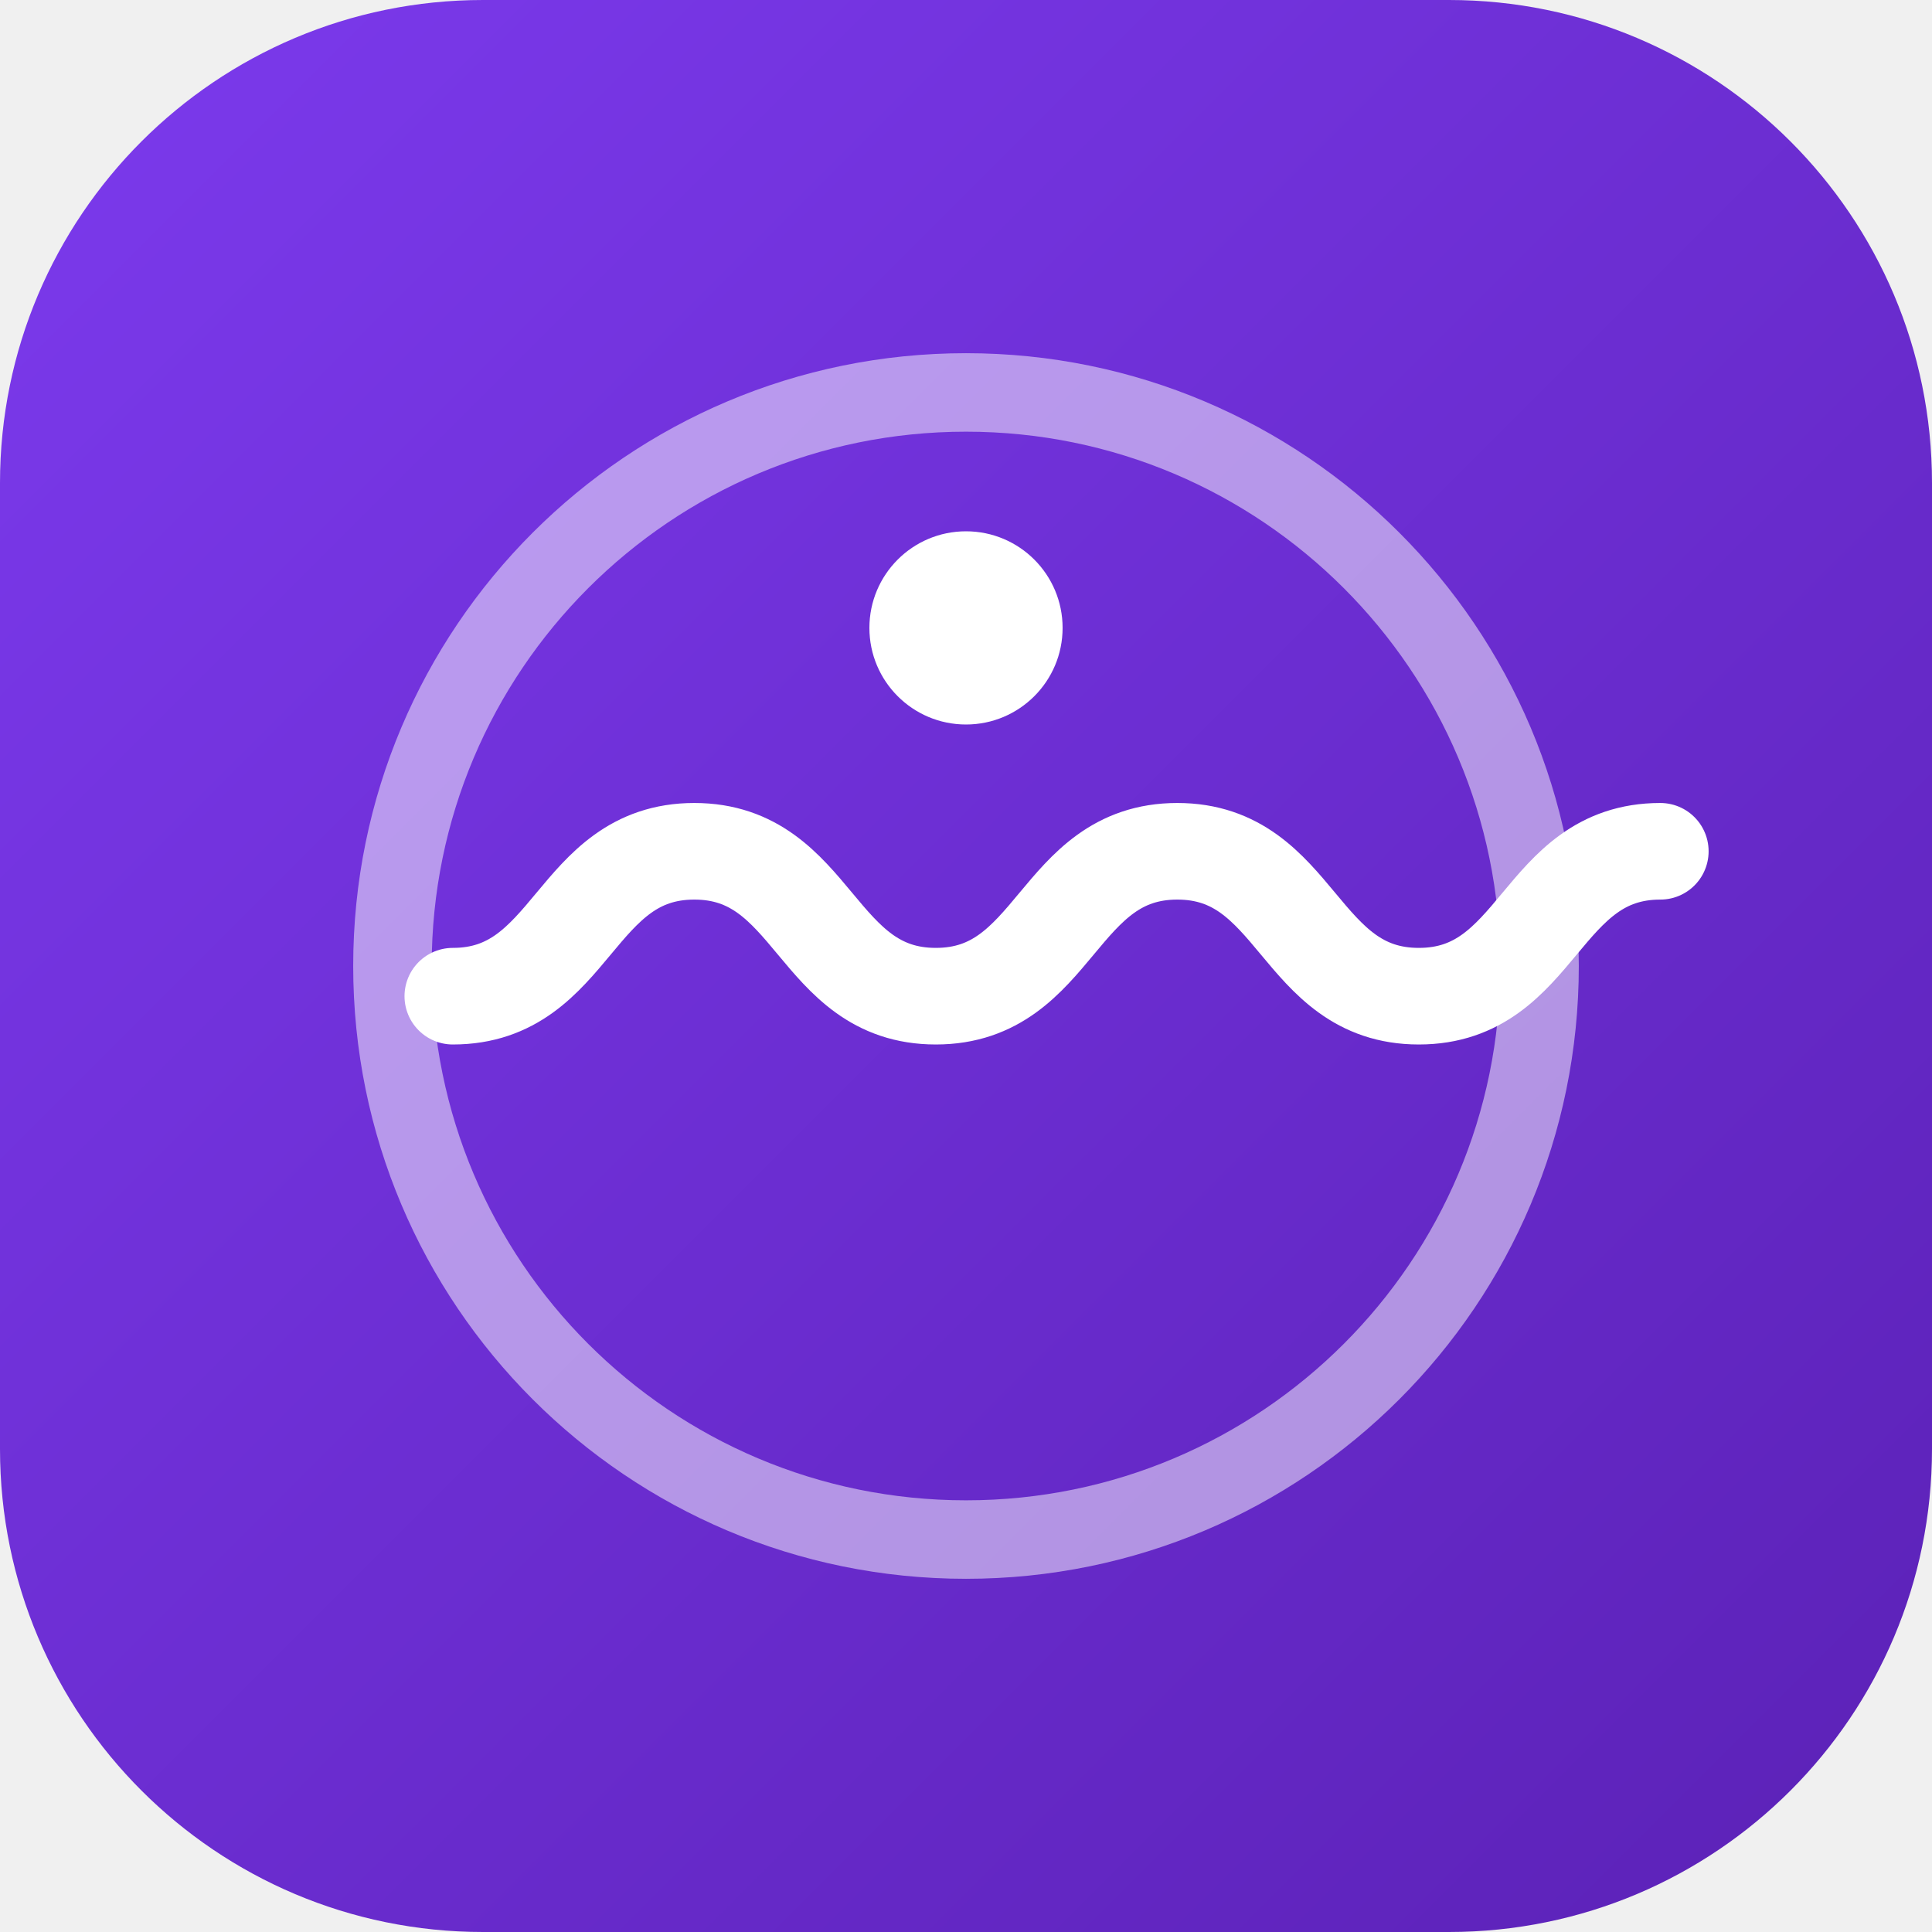
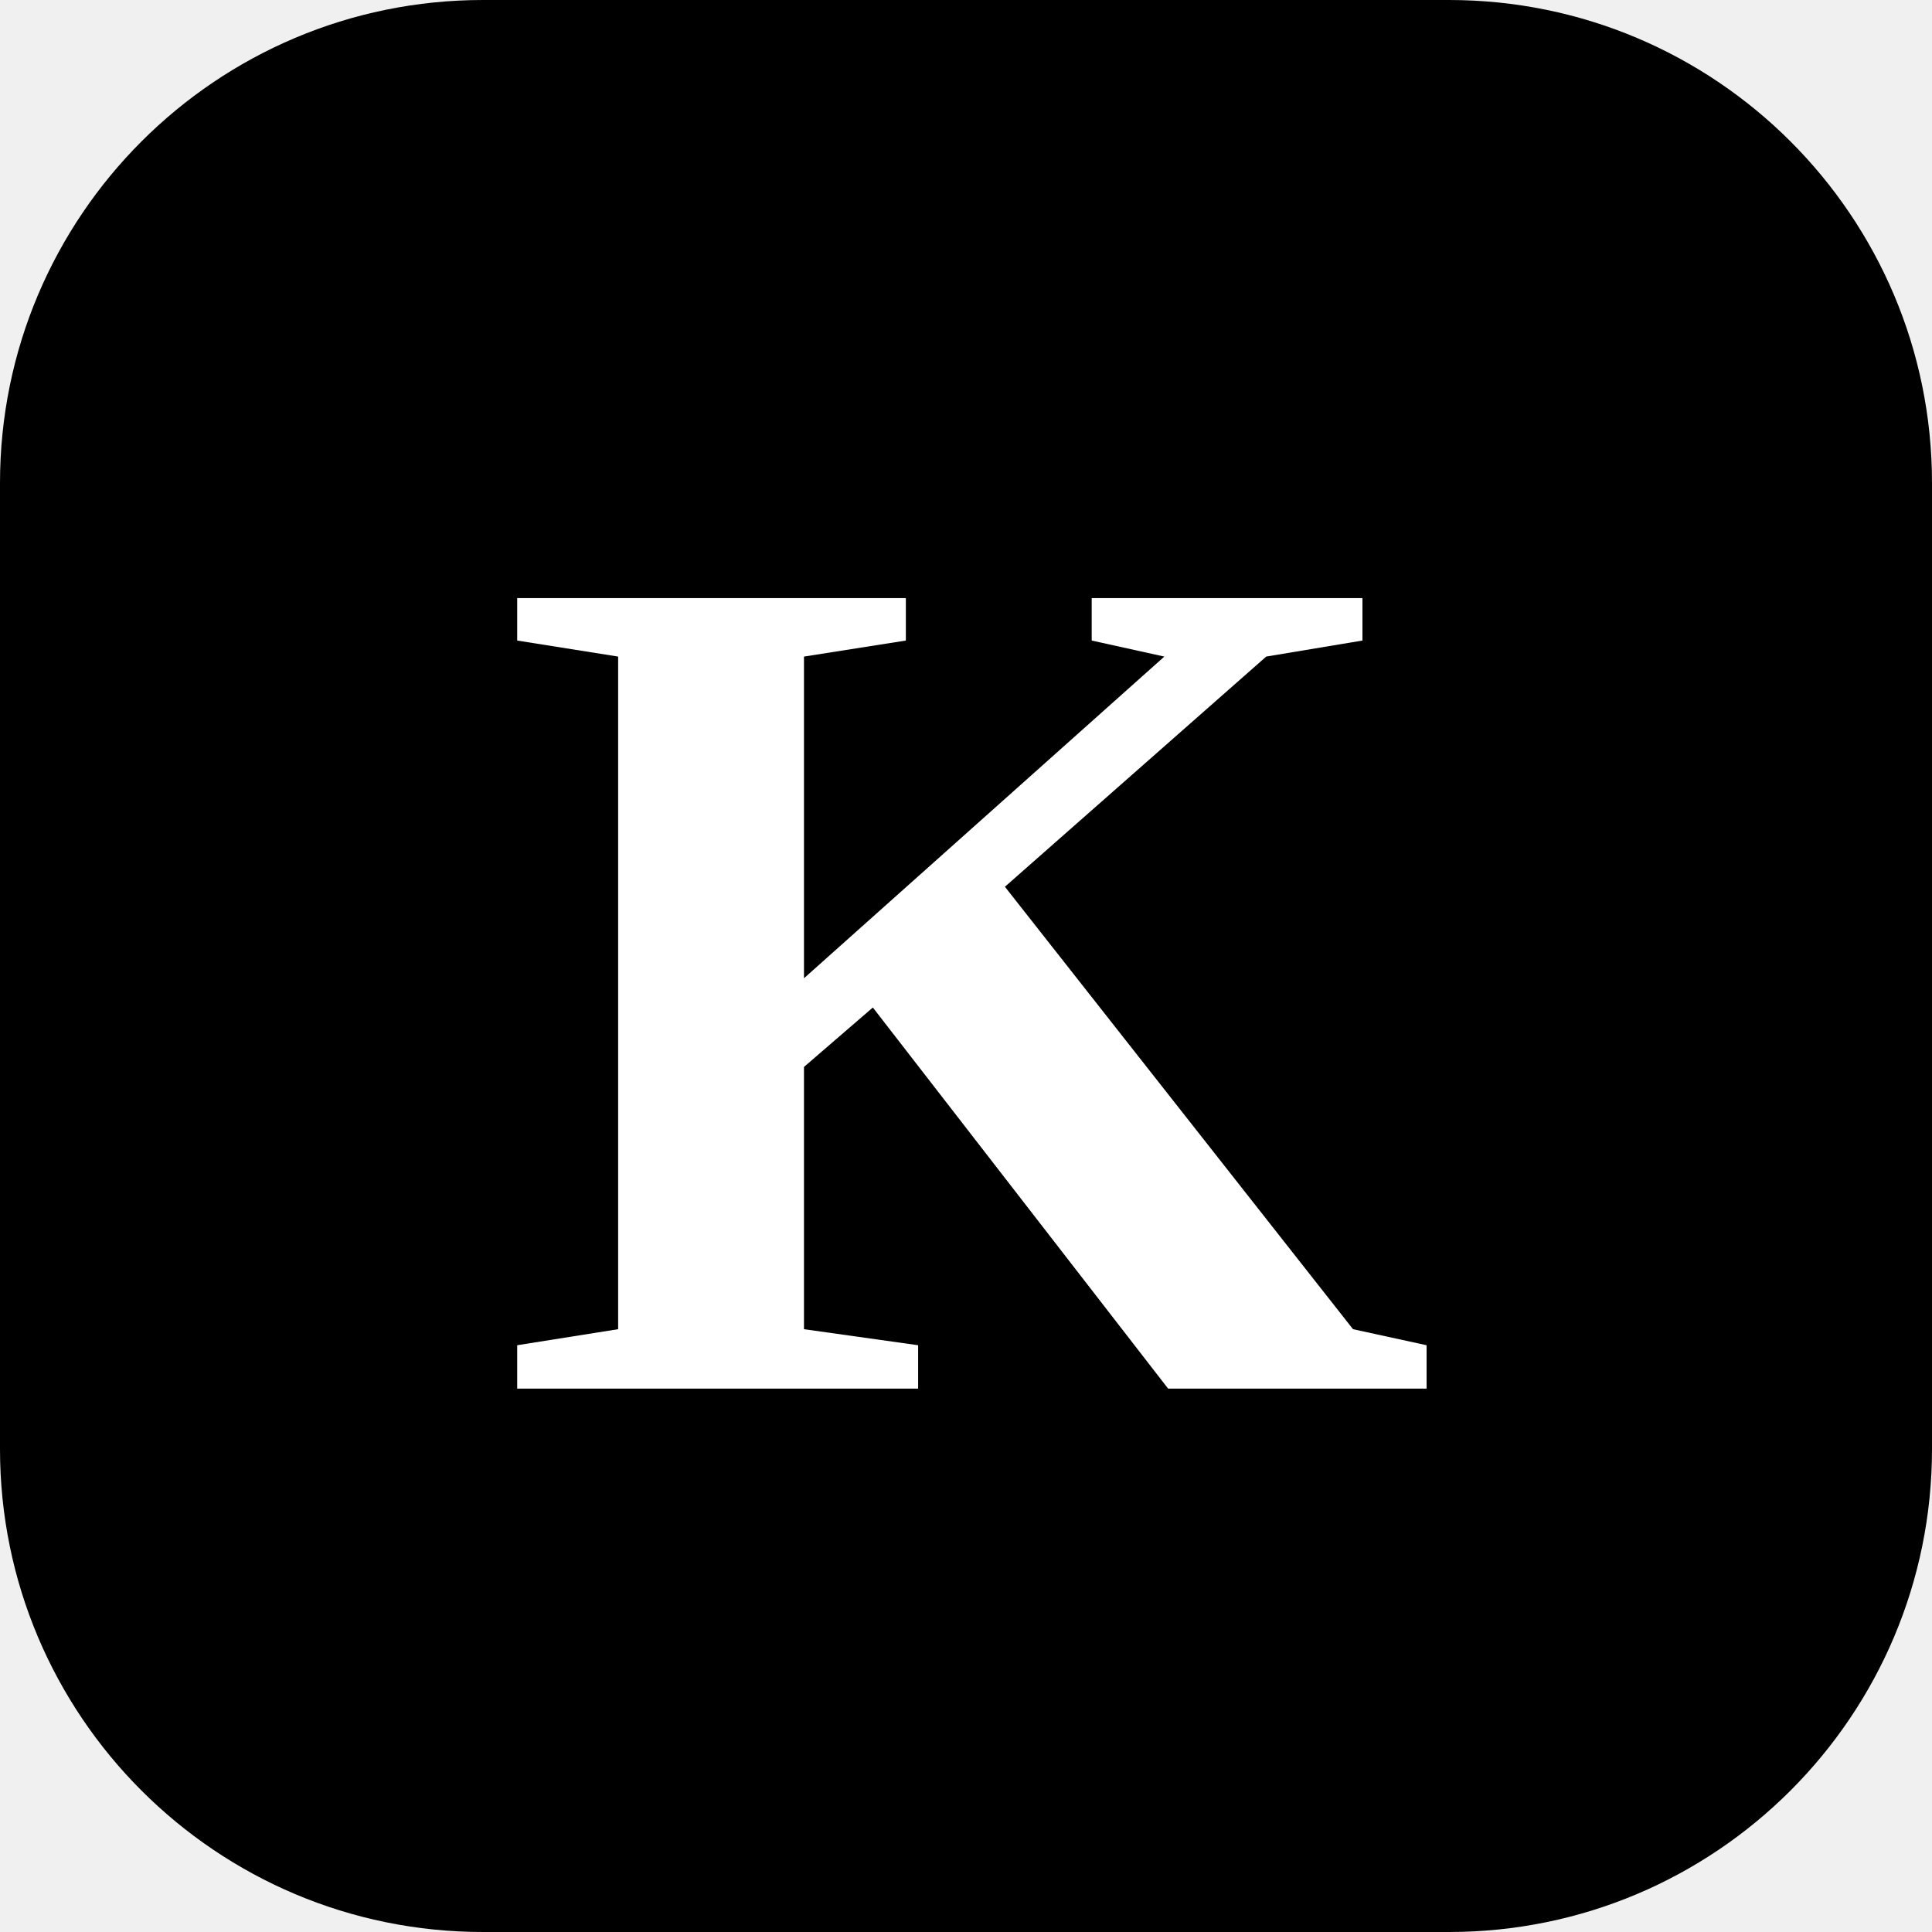
<svg xmlns="http://www.w3.org/2000/svg" viewBox="0 0 32 32" width="32" height="32">
-   <defs>
-     <linearGradient id="g" x1="0" y1="0" x2="32" y2="32" gradientUnits="userSpaceOnUse">
-       <stop offset="0" stop-color="#7c3aed" />
-       <stop offset="1" stop-color="#5b21b6" />
-     </linearGradient>
-   </defs>
-   <rect width="32" height="32" rx="8" fill="url(#g)" />
-   <circle cx="16" cy="16" r="9.5" fill="none" stroke="#ffffff" stroke-width="1.3" opacity="0.5" />
-   <path d="M7.5 16.5c2 0 2-2.4 4-2.4s2 2.4 4 2.4 2-2.4 4-2.4 2 2.4 4 2.4 2-2.4 4-2.4" fill="none" stroke="#ffffff" stroke-width="1.6" stroke-linecap="round" />
-   <circle cx="16" cy="10.4" r="1.6" fill="#ffffff" />
+   <rect width="32" height="32" rx="8" fill="#000000" />
+   <text x="16" y="23" text-anchor="middle" font-family="Georgia, 'Times New Roman', serif" font-size="20" font-weight="700" fill="#ffffff">K</text>
</svg>
